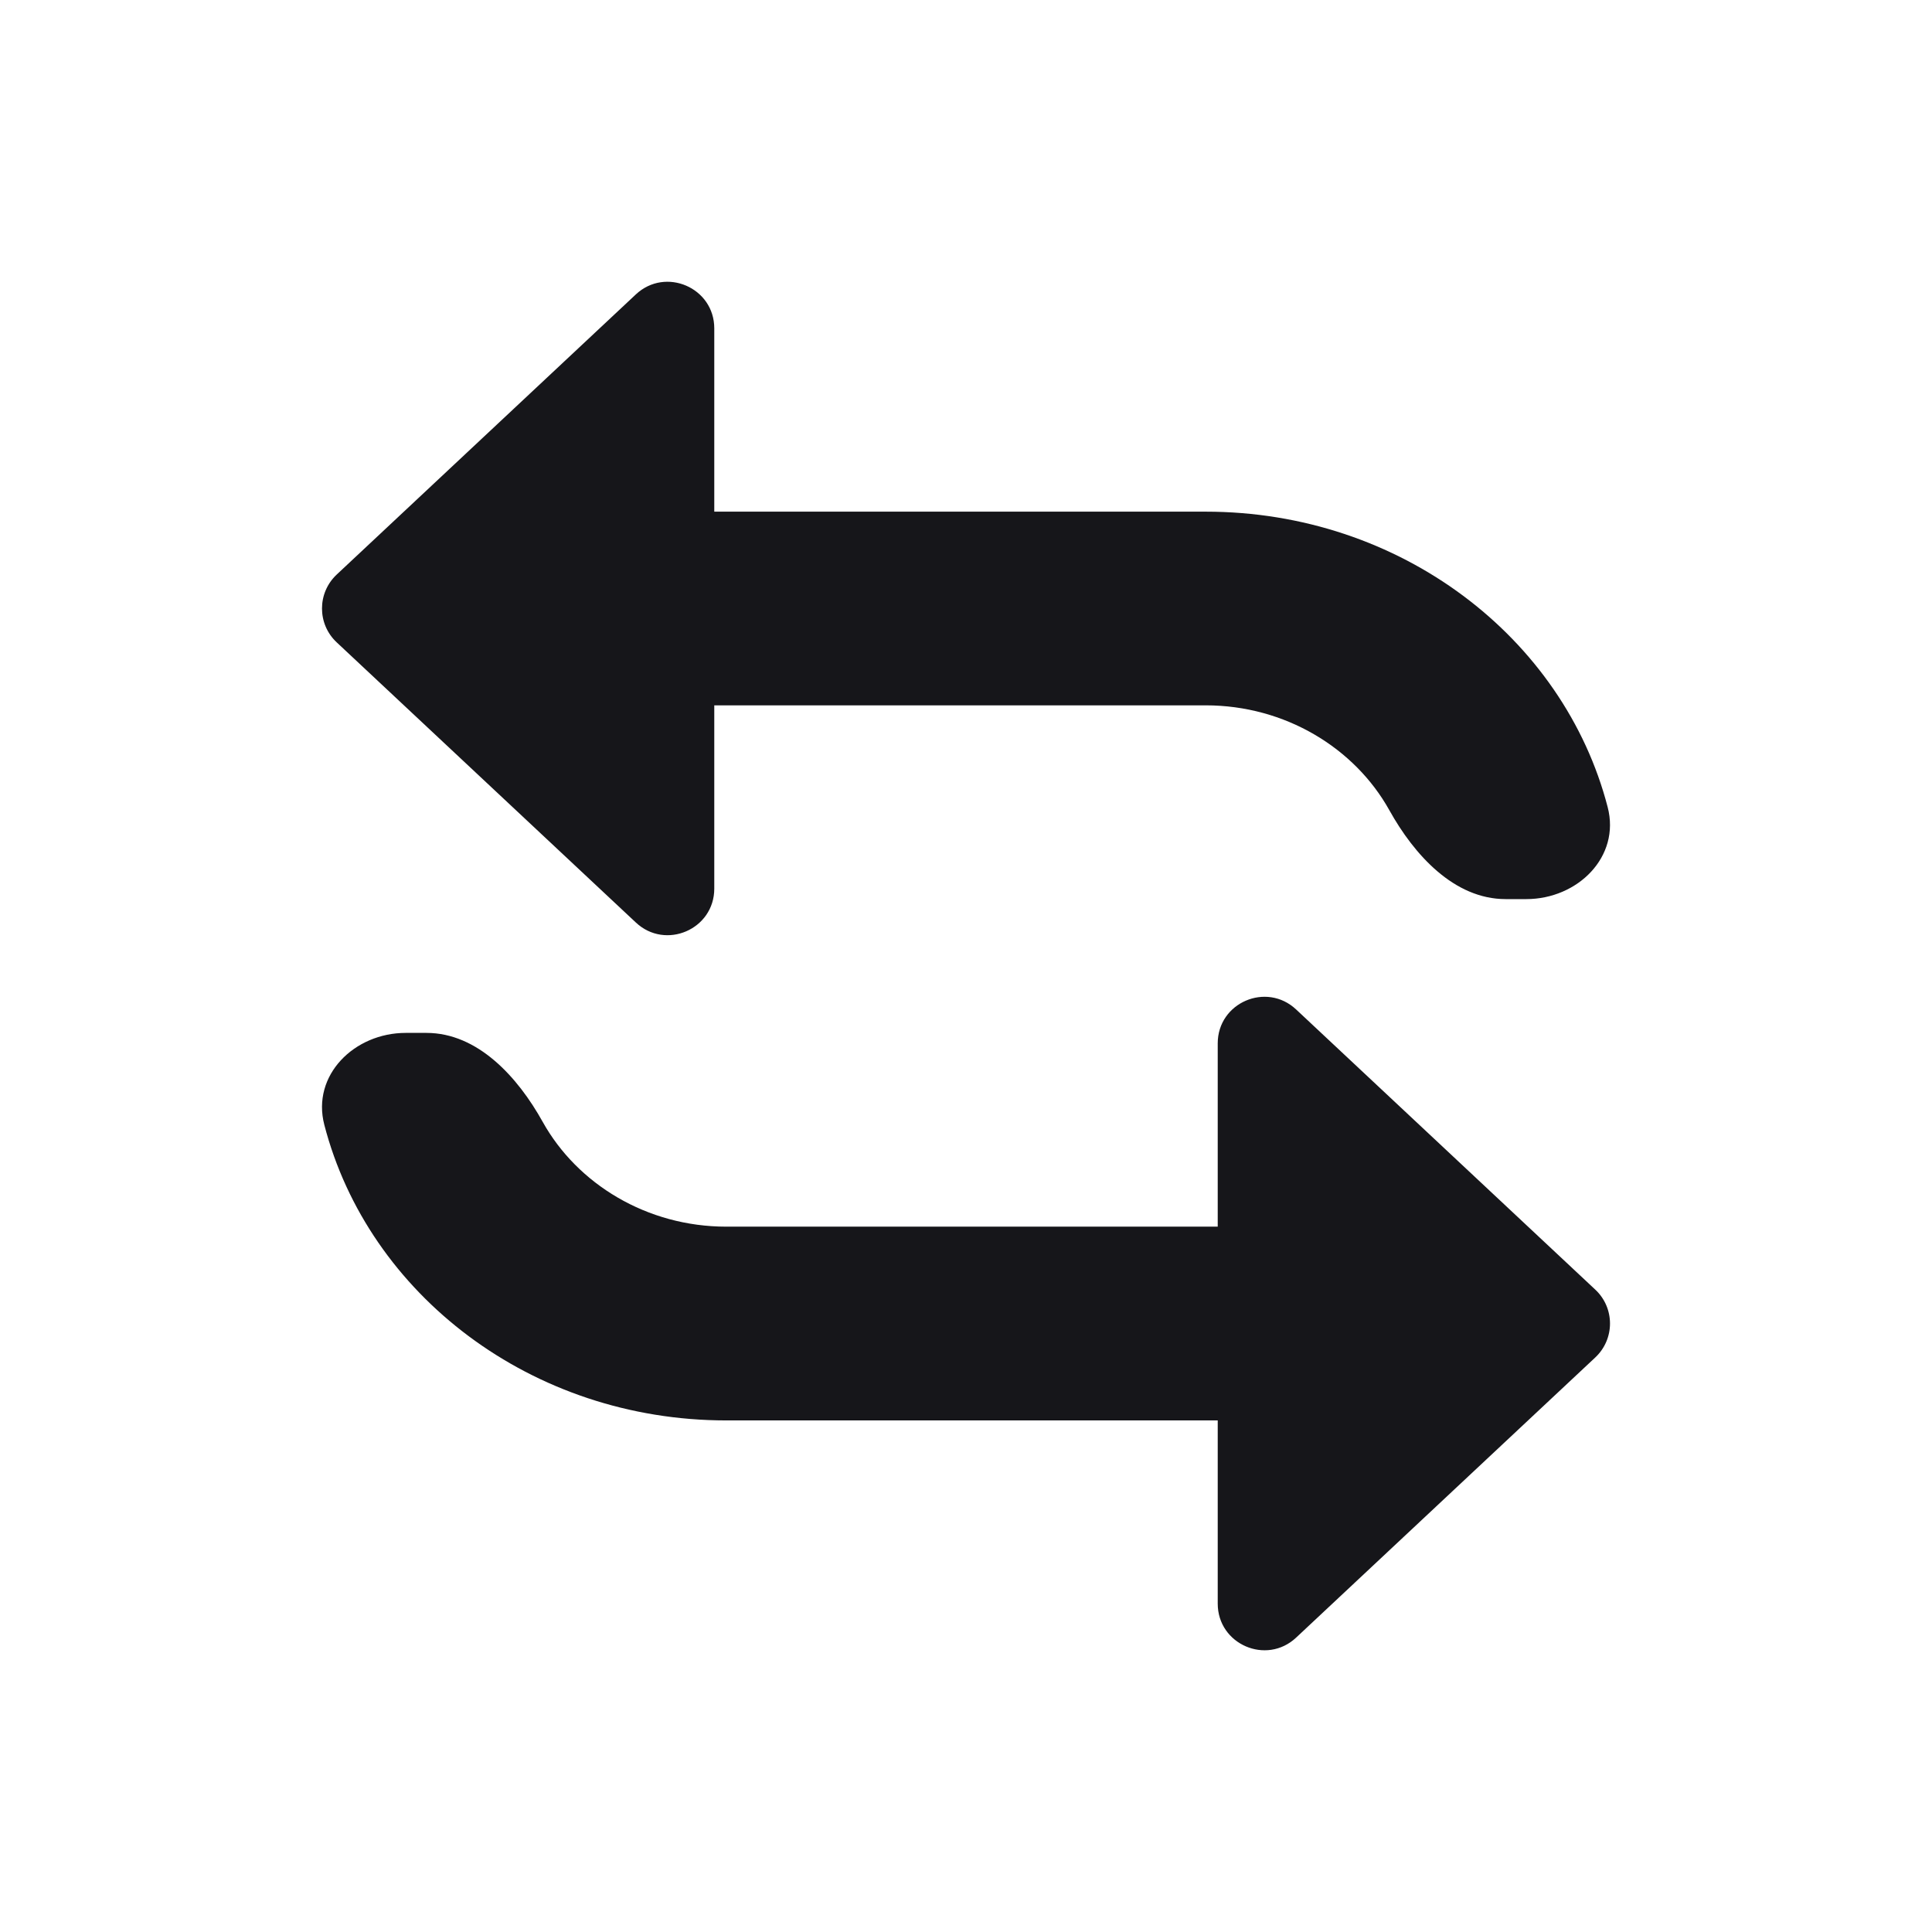
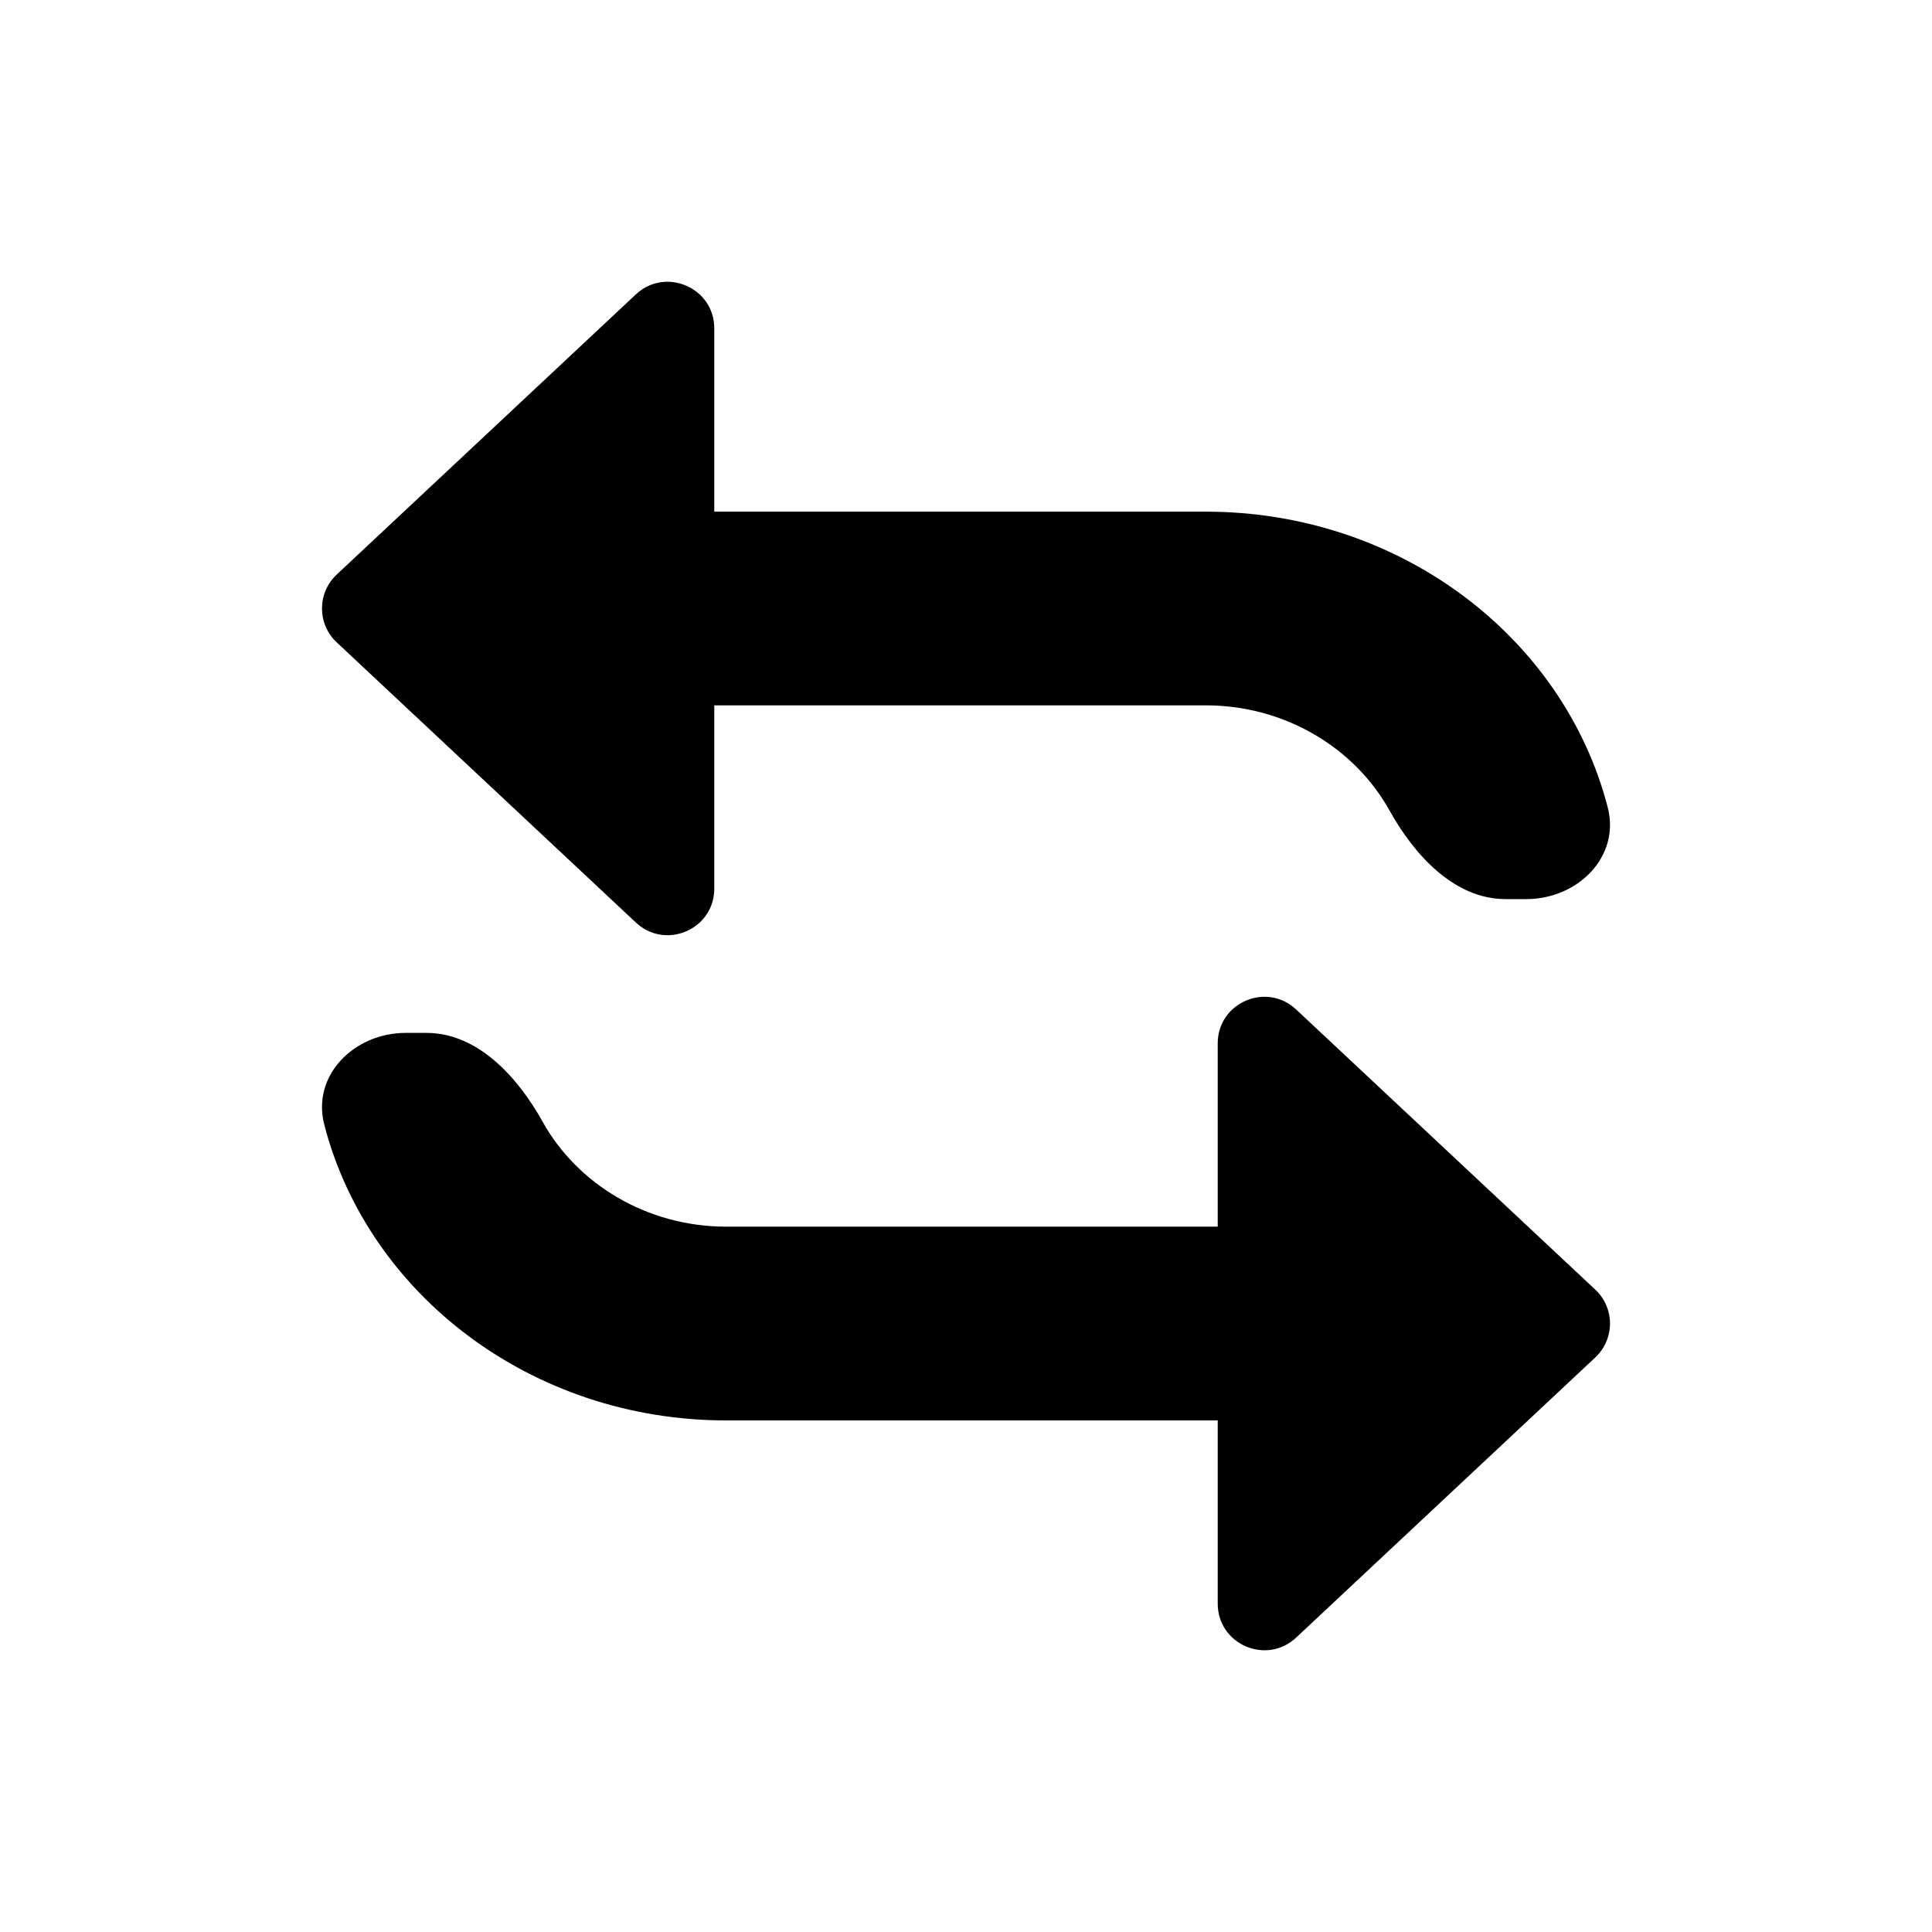
<svg xmlns="http://www.w3.org/2000/svg" width="24" height="24" viewBox="0 0 24 24" fill="none">
-   <path d="M14.977 6.356C17.396 6.356 19.424 7.919 19.971 10.026C20.132 10.643 19.599 11.169 18.96 11.169H18.703C18.065 11.169 17.568 10.621 17.258 10.063C16.828 9.292 15.965 8.762 14.977 8.762L8.873 8.762V11.039C8.873 11.545 8.268 11.806 7.899 11.46L4.183 7.98C3.939 7.752 3.939 7.366 4.183 7.137L7.899 3.657C8.268 3.312 8.873 3.573 8.873 4.079V6.356L14.977 6.356Z" fill="#16161A" />
-   <path d="M9.023 17.645C6.604 17.645 4.576 16.081 4.029 13.974C3.868 13.357 4.401 12.831 5.04 12.831H5.297C5.935 12.831 6.432 13.379 6.742 13.937C7.172 14.708 8.035 15.238 9.023 15.238L15.127 15.238V12.961C15.127 12.455 15.732 12.194 16.101 12.54L19.817 16.02C20.061 16.248 20.061 16.634 19.817 16.863L16.101 20.343C15.732 20.689 15.127 20.427 15.127 19.921V17.645H9.023Z" fill="#16161A" />
+   <path d="M14.977 6.356C17.396 6.356 19.424 7.919 19.971 10.026C20.132 10.643 19.599 11.169 18.96 11.169H18.703C18.065 11.169 17.568 10.621 17.258 10.063C16.828 9.292 15.965 8.762 14.977 8.762L8.873 8.762V11.039C8.873 11.545 8.268 11.806 7.899 11.46L4.183 7.98C3.939 7.752 3.939 7.366 4.183 7.137L7.899 3.657C8.268 3.312 8.873 3.573 8.873 4.079V6.356L14.977 6.356Z" fill="currentColor" />
+   <path d="M9.023 17.645C6.604 17.645 4.576 16.081 4.029 13.974C3.868 13.357 4.401 12.831 5.04 12.831H5.297C5.935 12.831 6.432 13.379 6.742 13.937C7.172 14.708 8.035 15.238 9.023 15.238L15.127 15.238V12.961C15.127 12.455 15.732 12.194 16.101 12.54L19.817 16.02C20.061 16.248 20.061 16.634 19.817 16.863L16.101 20.343C15.732 20.689 15.127 20.427 15.127 19.921V17.645H9.023Z" fill="currentColor" />
</svg>
